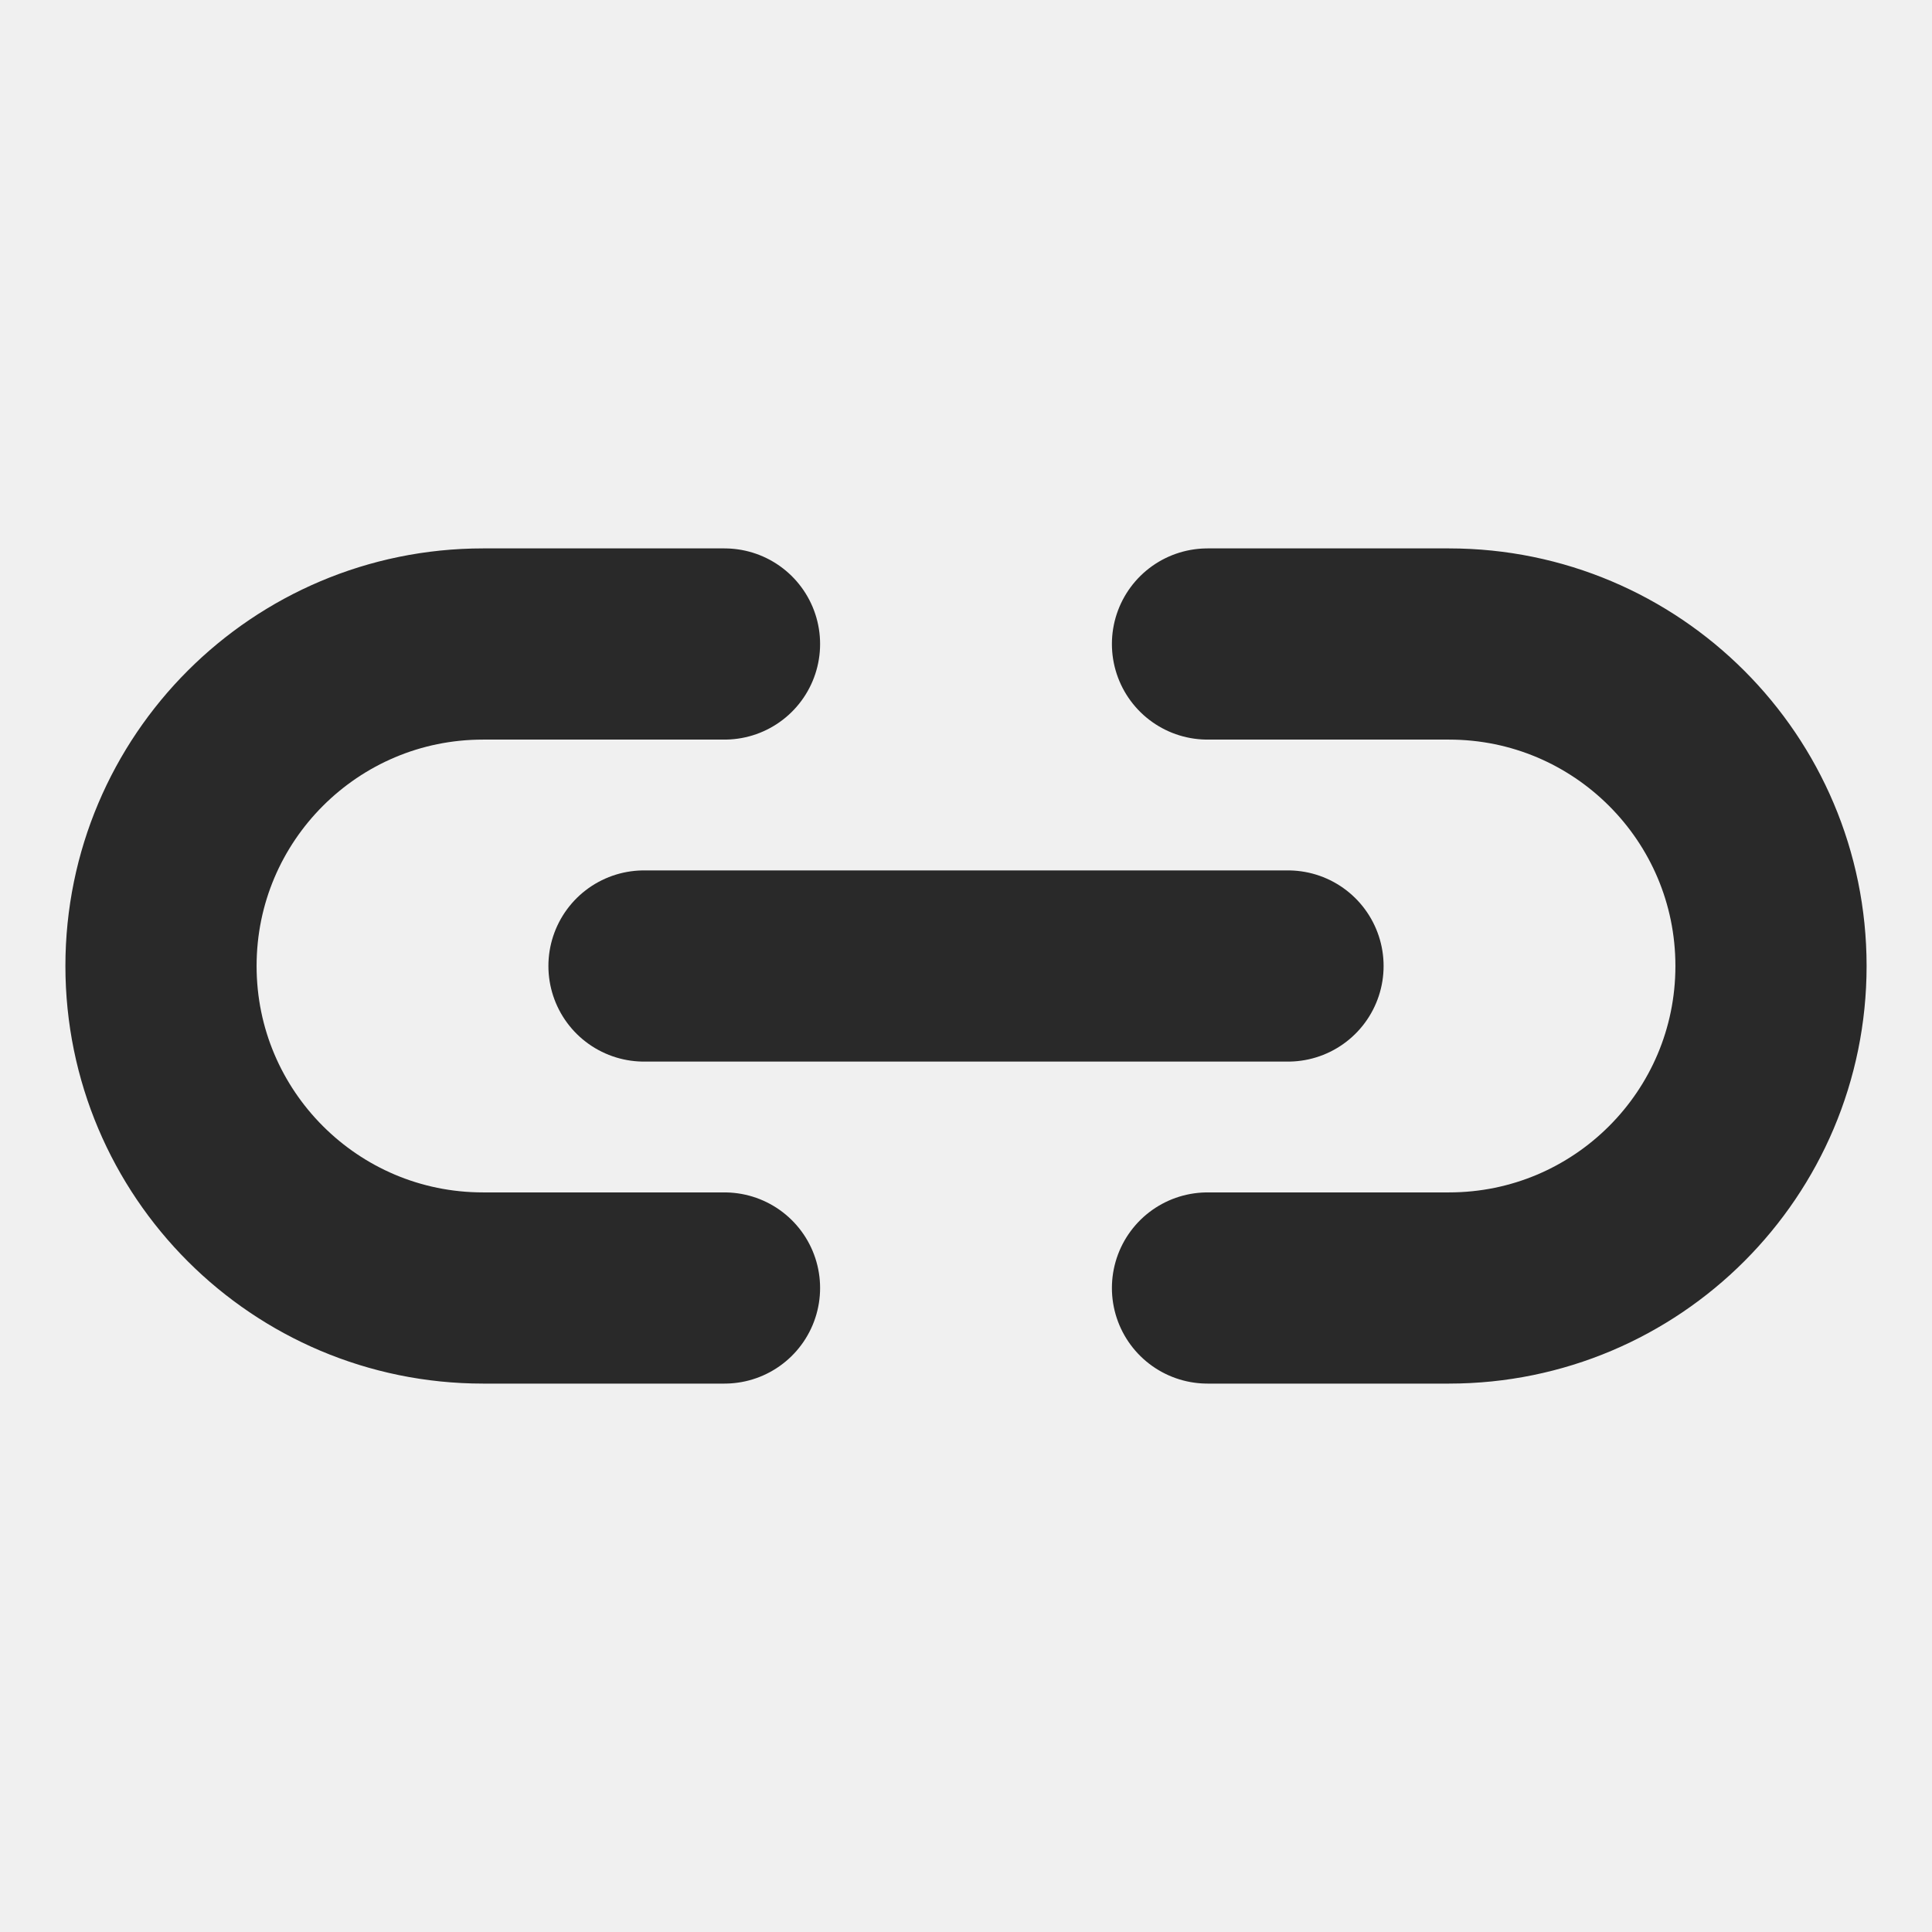
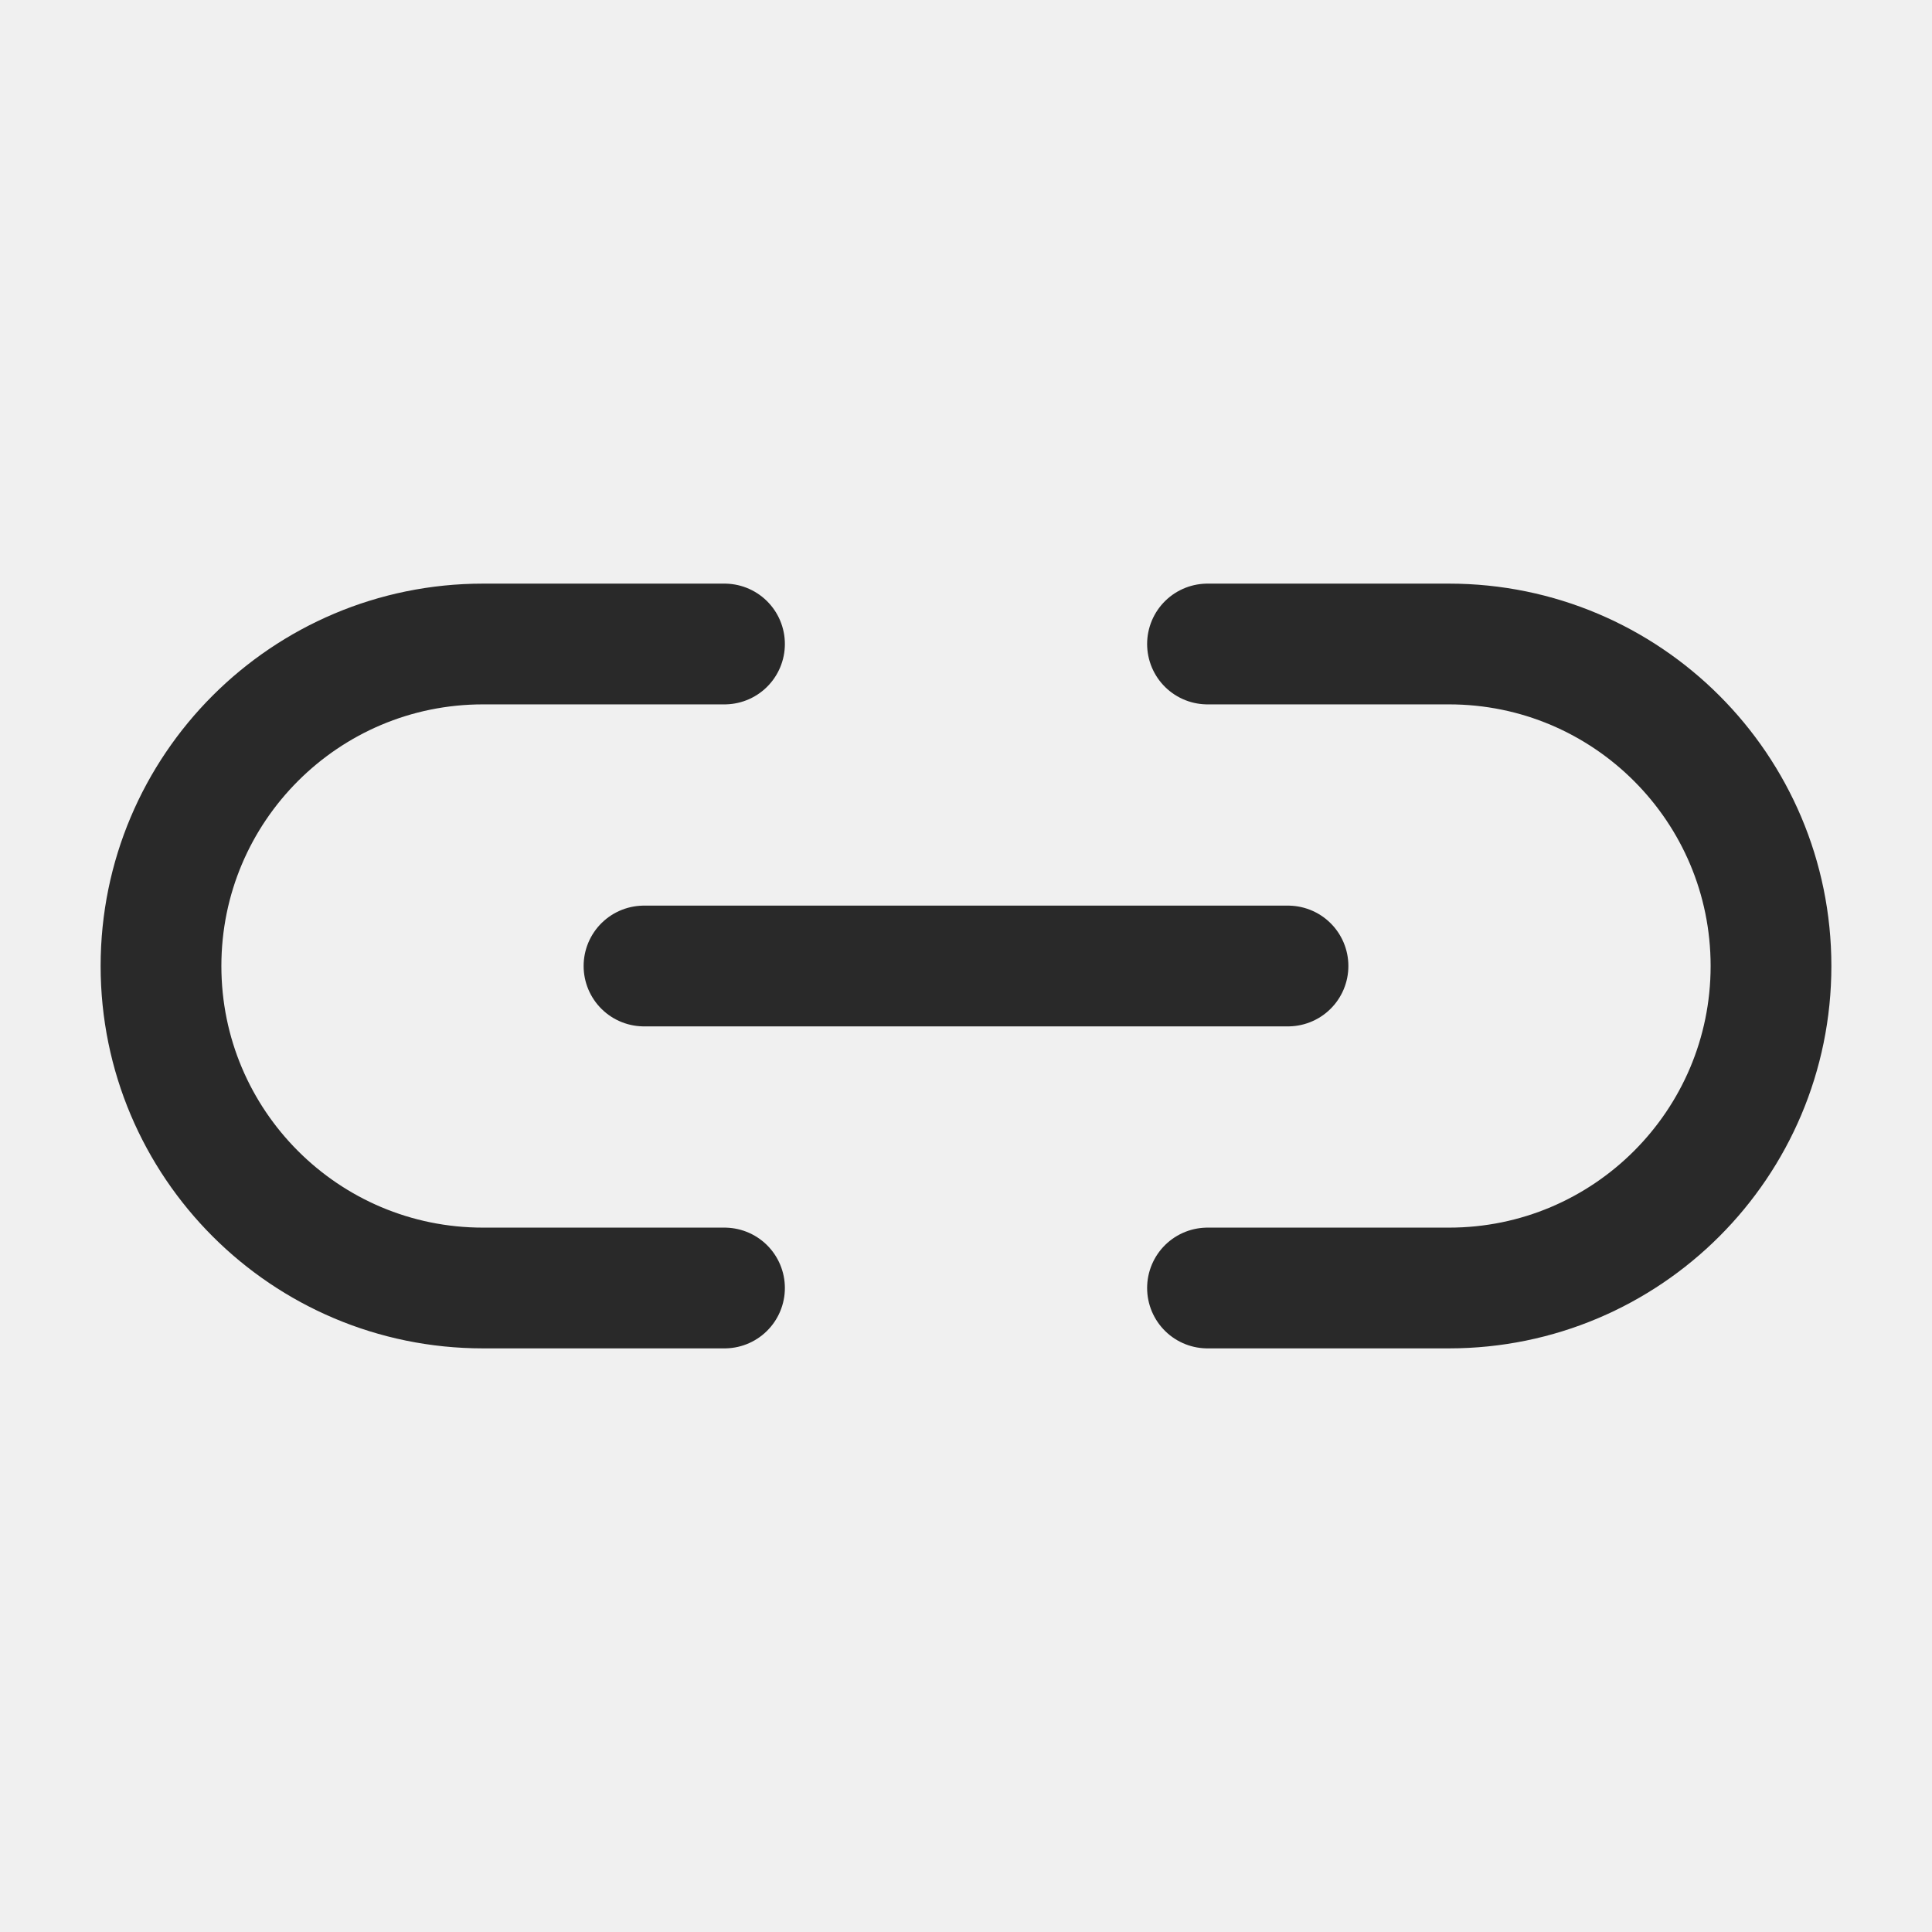
<svg xmlns="http://www.w3.org/2000/svg" width="800" height="800" viewBox="0 0 24 24" fill="none">
  <g clip-path="url(#clip0_429_11074)">
-     <path d="M8 12H16" stroke="#292929" stroke-width="2.375" stroke-linecap="round" stroke-linejoin="round" />
-     <path d="M9 8H6C3.791 8 2 9.791 2 12C2 14.209 3.791 16 6 16H9" stroke="#292929" stroke-width="2.375" stroke-linecap="round" stroke-linejoin="round" />
-     <path d="M15 8H18C20.209 8 22 9.791 22 12C22 14.209 20.209 16 18 16H15" stroke="#292929" stroke-width="2.375" stroke-linecap="round" stroke-linejoin="round" />
+     <path d="M8 12H16" stroke="#292929" stroke-width="1.5" stroke-linecap="round" stroke-linejoin="round" />
+     <path d="M9 8H6C3.791 8 2 9.791 2 12C2 14.209 3.791 16 6 16H9" stroke="#292929" stroke-width="1.5" stroke-linecap="round" stroke-linejoin="round" />
+     <path d="M15 8H18C20.209 8 22 9.791 22 12C22 14.209 20.209 16 18 16H15" stroke="#292929" stroke-width="1.5" stroke-linecap="round" stroke-linejoin="round" />
  </g>
  <defs>
    <clipPath id="clip0_429_11074">
      <rect width="24" height="24" fill="white" />
    </clipPath>
  </defs>
</svg>
